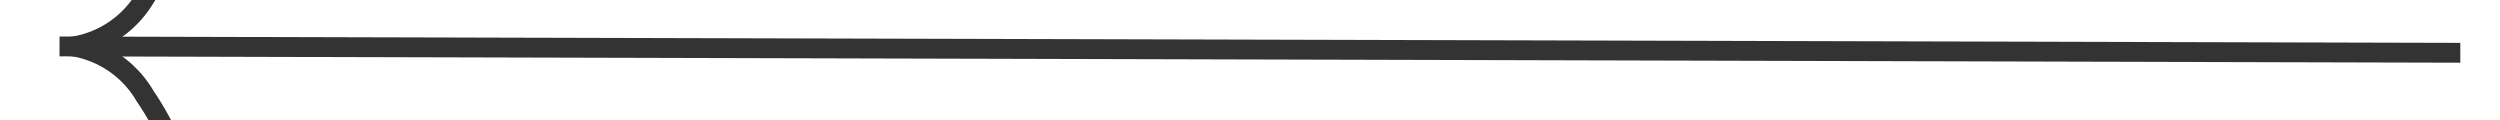
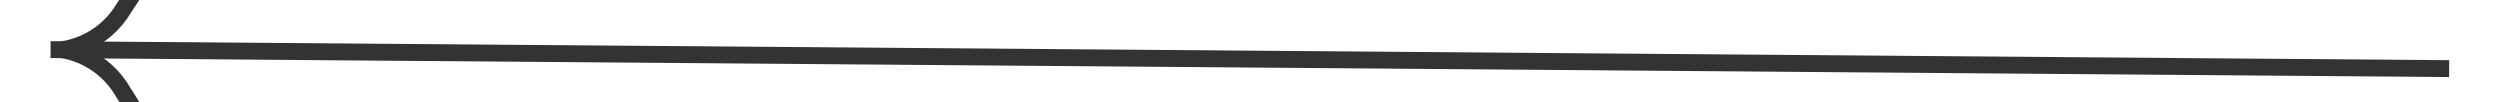
- <svg xmlns="http://www.w3.org/2000/svg" version="1.1" width="126px" height="6px" preserveAspectRatio="xMinYMid meet" viewBox="-42 121  126 4">
-   <g transform="matrix(0 -1 1 0 -102 144 )">
-     <path d="M 16.697 69.159  A 15.24 15.24 0 0 0 19.267 67.748 A 5.67 5.67 0 0 0 21.5 65.333 A 5.67 5.67 0 0 0 23.733 67.748 A 15.24 15.24 0 0 0 26.303 69.159 L 26.697 68.241  A 14.24 14.24 0 0 1 24.267 66.902 A 4.67 4.67 0 0 1 21.993 63.618 A 0.5 0.5 0 0 0 21.5 63.2 A 0.5 0.5 0 0 0 21.007 63.618 A 4.67 4.67 0 0 1 18.733 66.902 A 14.24 14.24 0 0 1 16.303 68.241 L 16.697 69.159  Z " fill-rule="nonzero" fill="#333333" stroke="none" transform="matrix(0.9999965 0.002651684 -0.002651684 0.9999965 0.3275586 -0.05657701 )" />
-     <path d="M 21.5 63  L 21.5 184  " stroke-width="1" stroke="#333333" fill="none" transform="matrix(0.9999965 0.002651684 -0.002651684 0.9999965 0.3275586 -0.05657701 )" />
+ <svg xmlns="http://www.w3.org/2000/svg" version="1.1" width="148px" height="6px" preserveAspectRatio="xMinYMid meet" viewBox="-52 375  148 4">
+   <g transform="matrix(0.01745241 -0.9998477 0.9998477 0.01745241 -355.3265 392.4171 )">
+     <path d="M 16.697 312.159  A 15.24 15.24 0 0 0 19.267 310.748 A 5.67 5.67 0 0 0 21.5 308.333 A 5.67 5.67 0 0 0 23.733 310.748 A 15.24 15.24 0 0 0 26.303 312.159 L 26.697 311.241  A 14.24 14.24 0 0 1 24.267 309.902 A 4.67 4.67 0 0 1 21.993 306.618 A 0.5 0.5 0 0 0 21.5 306.2 A 0.5 0.5 0 0 0 21.007 306.618 A 4.67 4.67 0 0 1 18.733 309.902 A 14.24 14.24 0 0 1 16.303 311.241 L 16.697 312.159  Z " fill-rule="nonzero" fill="#333333" stroke="none" transform="matrix(0.9999547 -0.009523378 0.009523378 0.9999547 -3.589338 0.221849 )" />
+     <path d="M 21.5 306  L 21.5 448  " stroke-width="1" stroke="#333333" fill="none" transform="matrix(0.9999547 -0.009523378 0.009523378 0.9999547 -3.589338 0.221849 )" />
  </g>
</svg>
